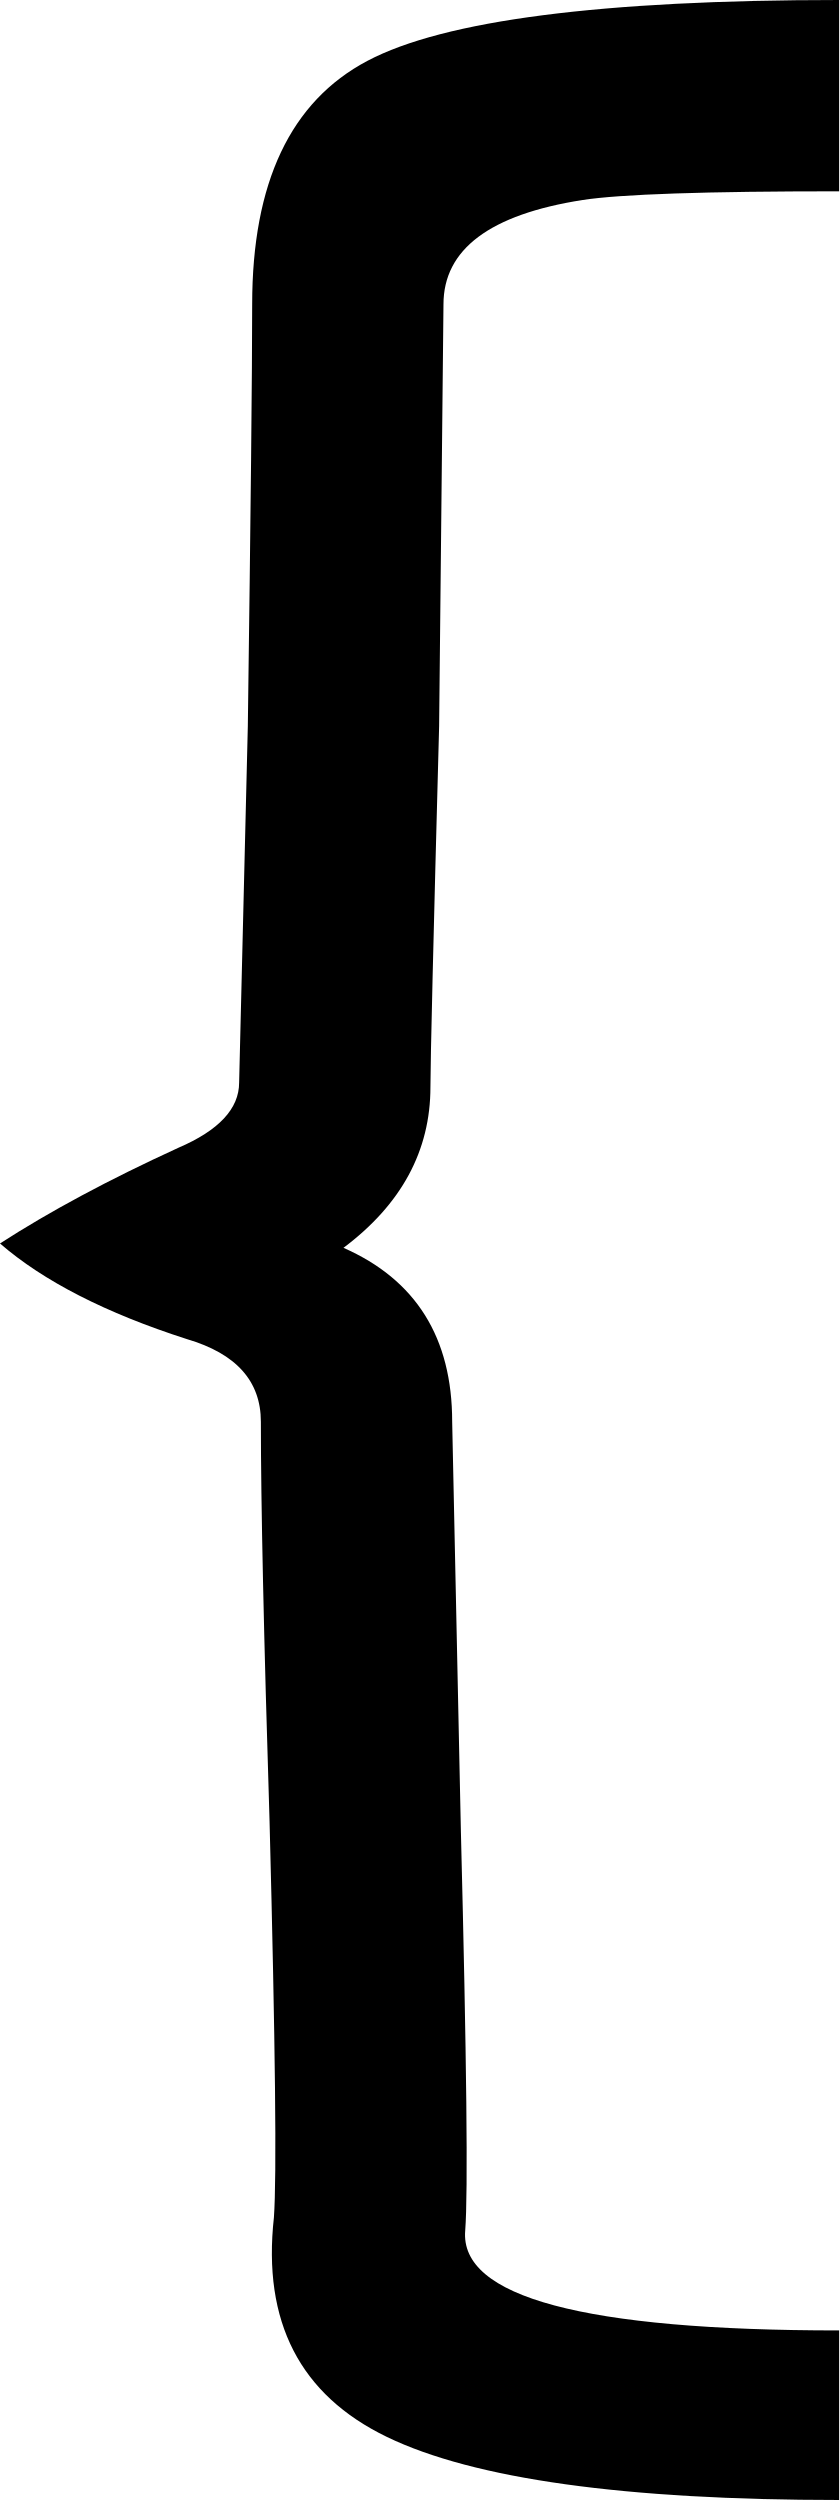
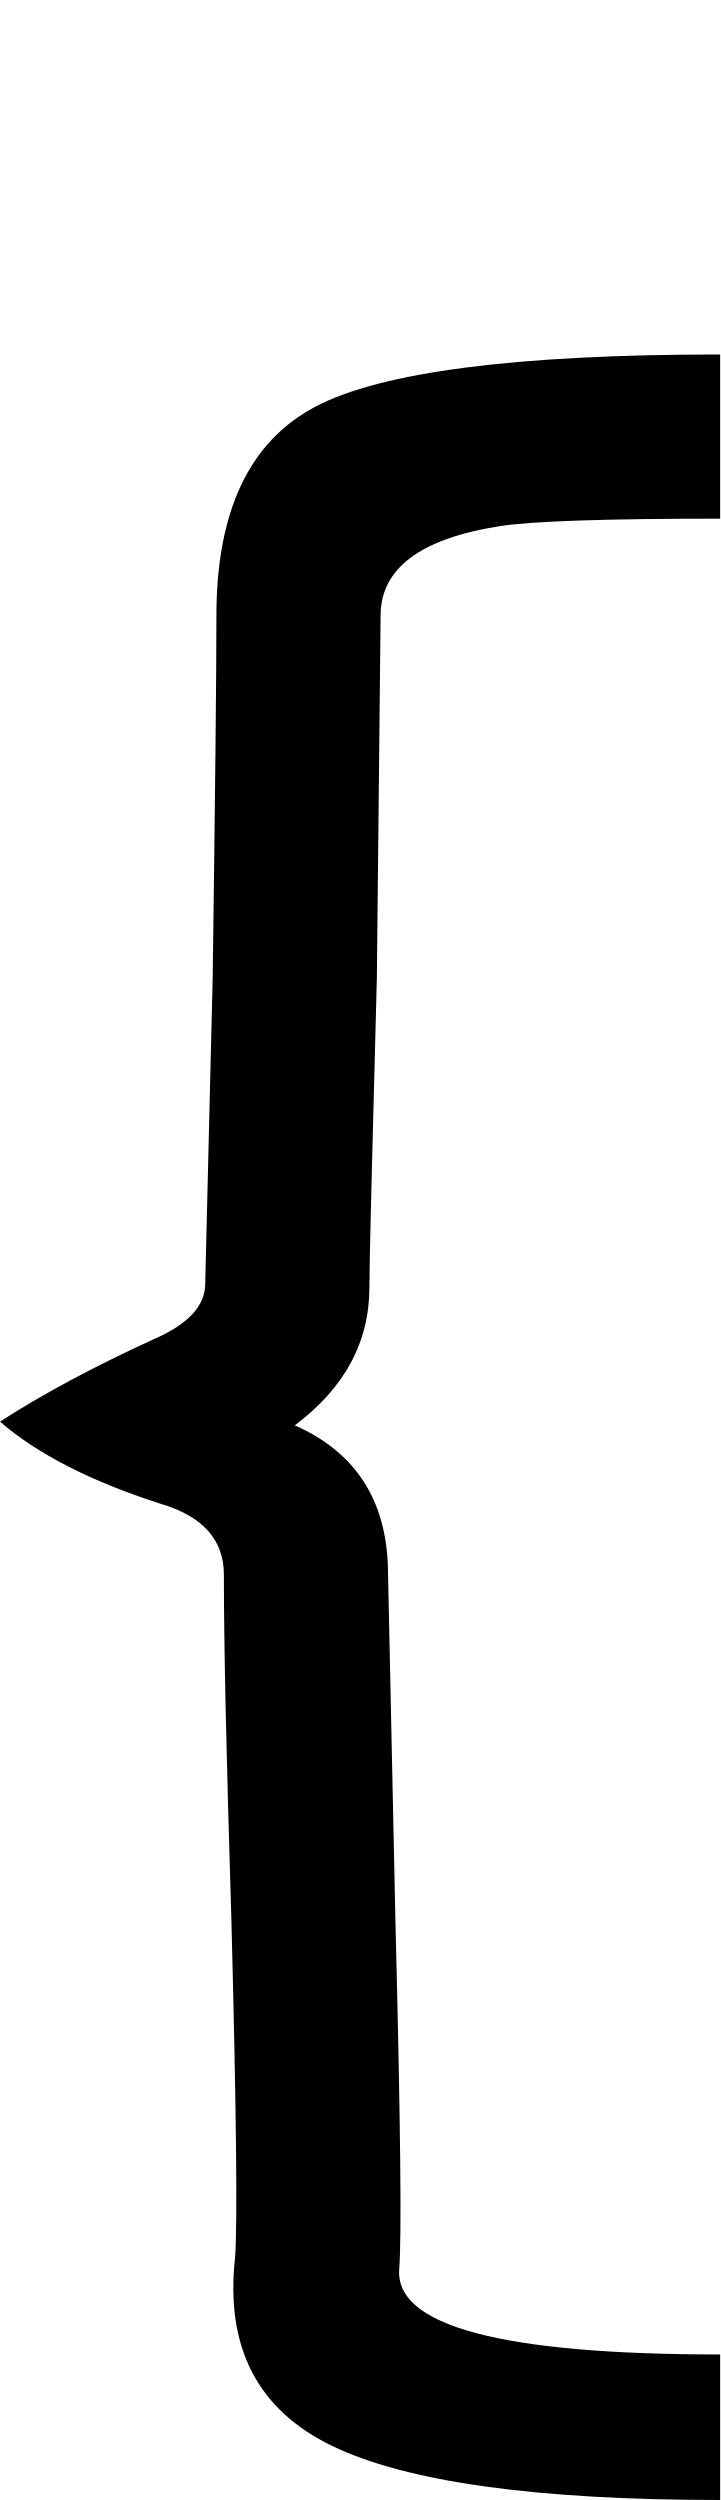
- <svg xmlns="http://www.w3.org/2000/svg" version="1.1" width="19.3" height="57.5" viewBox="0 -200 193 575" id="svg3061">
+ <svg xmlns="http://www.w3.org/2000/svg" version="1.1" width="19.3" height="67" viewBox="0 -200 193 670" id="svg3061">
  <defs id="defs3069" />
-   <g transform="matrix(1,0,0,-1,-173,378)" id="g3063">
+   <g transform="matrix(1,0,0,-1,-173,473)" id="g3063">
    <path d="m 173,292 q 15,-13 43,-22 17,-5 17,-19 0,-28 2,-92 2,-77 1,-91 Q 232,32 262,17.5 292,3 366,3 v 39 q -88,0 -86,23 1,13 -1,92 l -2,94 q 0,29 -25,40 20,15 20,37 0,9 2,83 l 1,97 q 0,19 32,24 13,2 59,2 v 44 Q 284,578 257.5,564 231,550 231,508 q 0,-23 -1,-97 l -2,-82 q 0,-9 -14,-15 -24,-11 -41,-22 z" id="path3065" style="fill:currentColor" />
  </g>
</svg>
